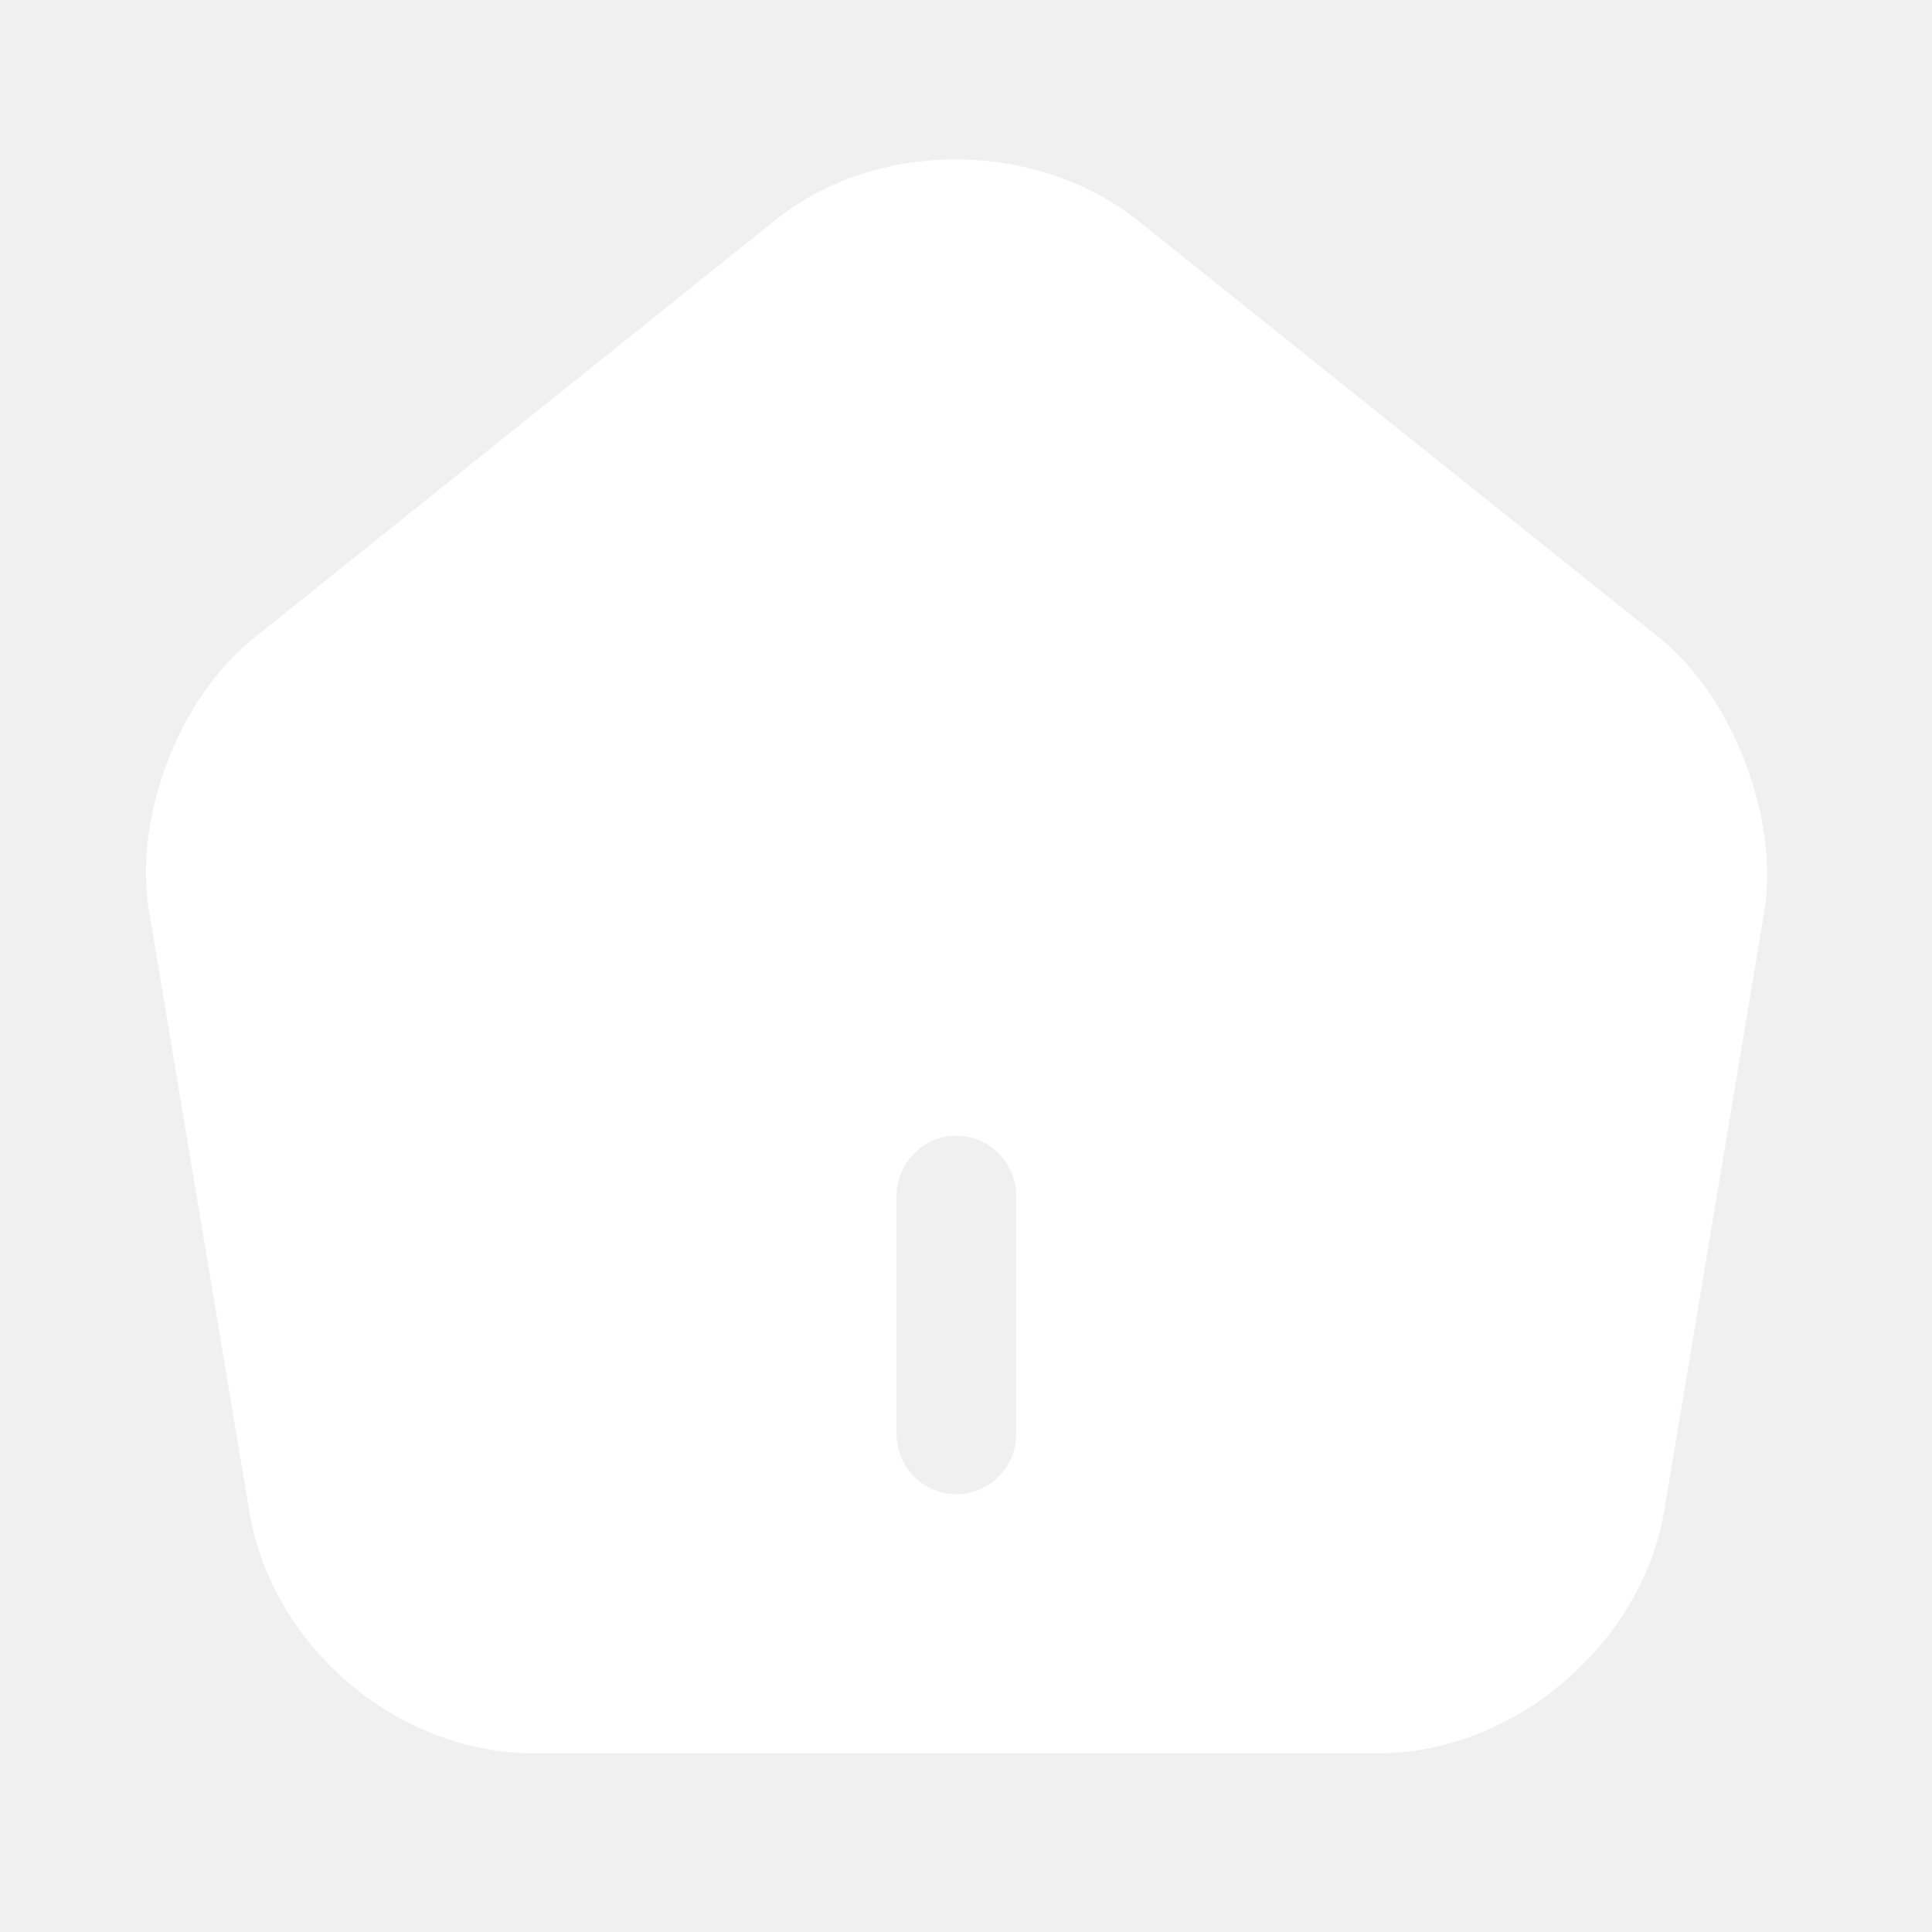
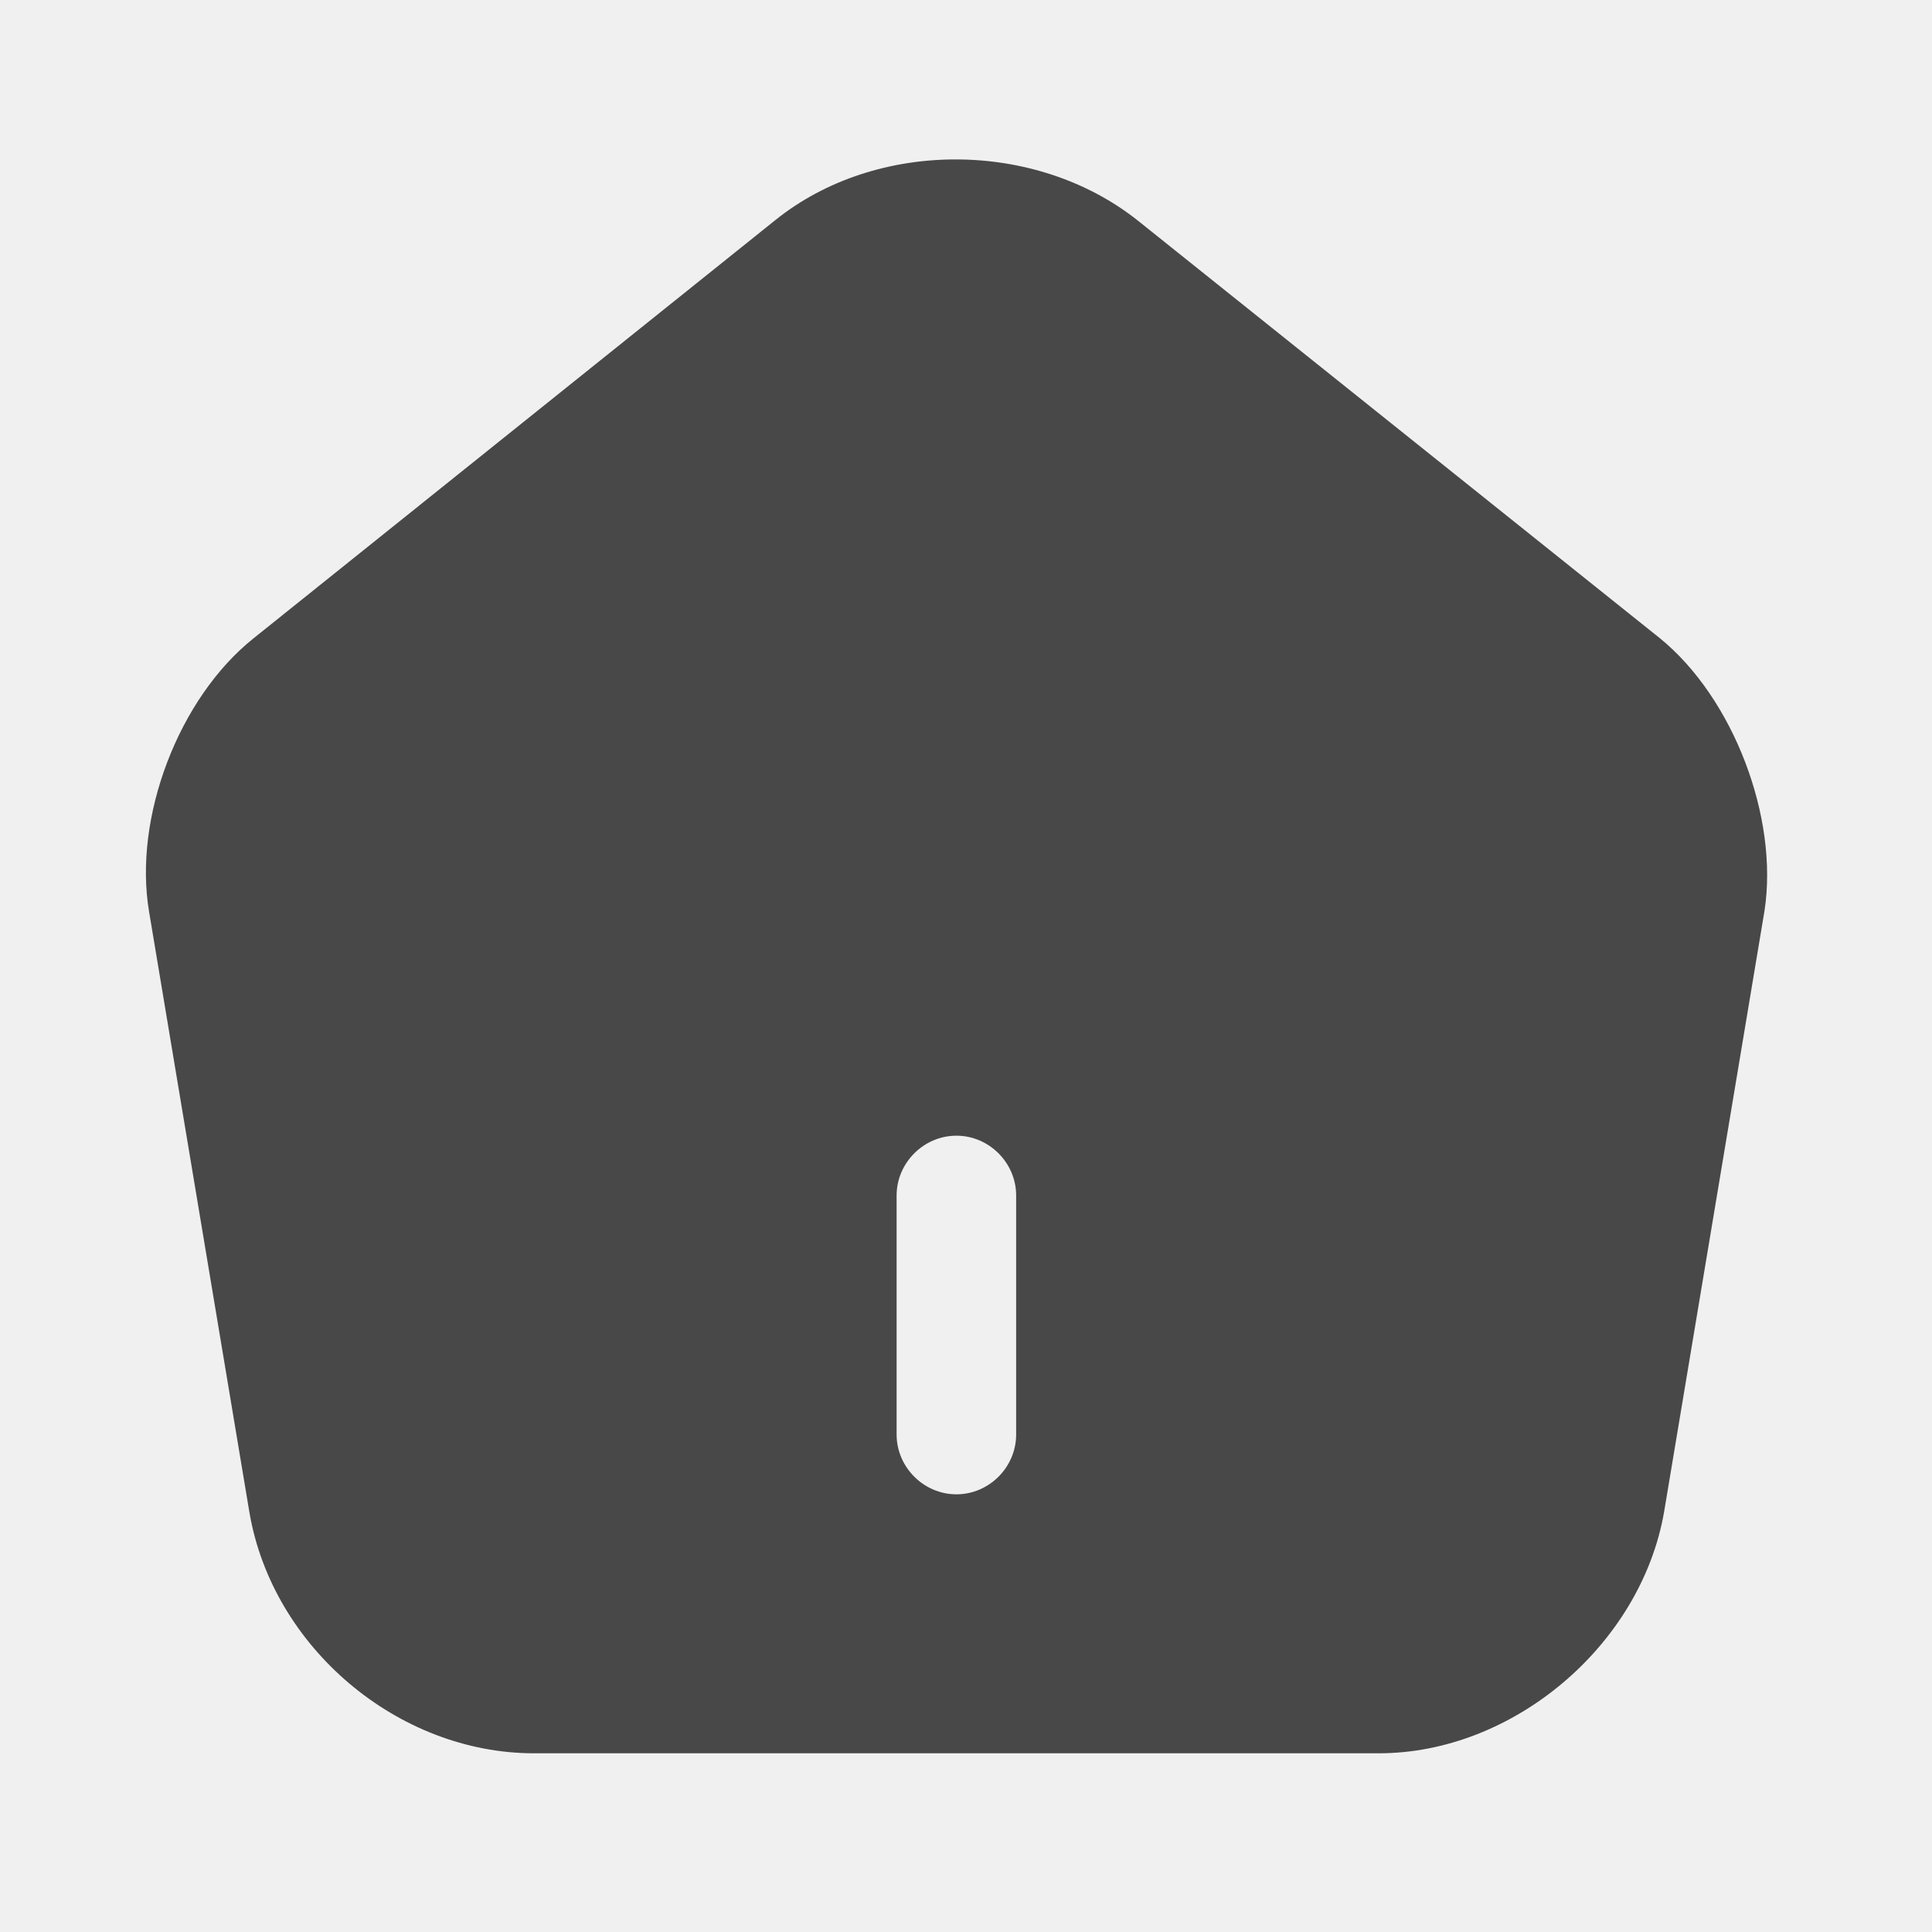
<svg xmlns="http://www.w3.org/2000/svg" width="24" height="24" viewBox="0 0 24 24" fill="none">
-   <path d="M20.622 7.93L14.138 2.743C12.871 1.733 10.891 1.723 9.633 2.733L3.149 7.93C2.218 8.673 1.654 10.158 1.852 11.326L3.099 18.791C3.386 20.464 4.941 21.78 6.634 21.78H17.128C18.801 21.78 20.385 20.434 20.672 18.781L21.919 11.316C22.098 10.158 21.533 8.673 20.622 7.93ZM12.623 17.82C12.623 18.226 12.287 18.563 11.881 18.563C11.475 18.563 11.138 18.226 11.138 17.82V14.851C11.138 14.445 11.475 14.108 11.881 14.108C12.287 14.108 12.623 14.445 12.623 14.851V17.82Z" fill="white" />
+   <path d="M20.622 7.93L14.138 2.743C12.871 1.733 10.891 1.723 9.633 2.733L3.149 7.93C2.218 8.673 1.654 10.158 1.852 11.326L3.099 18.791C3.386 20.464 4.941 21.78 6.634 21.78H17.128C18.801 21.78 20.385 20.434 20.672 18.781L21.919 11.316C22.098 10.158 21.533 8.673 20.622 7.93ZM12.623 17.82C12.623 18.226 12.287 18.563 11.881 18.563C11.475 18.563 11.138 18.226 11.138 17.82V14.851C11.138 14.445 11.475 14.108 11.881 14.108C12.287 14.108 12.623 14.445 12.623 14.851V17.82Z" fill="black" fill-opacity="0.7" />
</svg>
